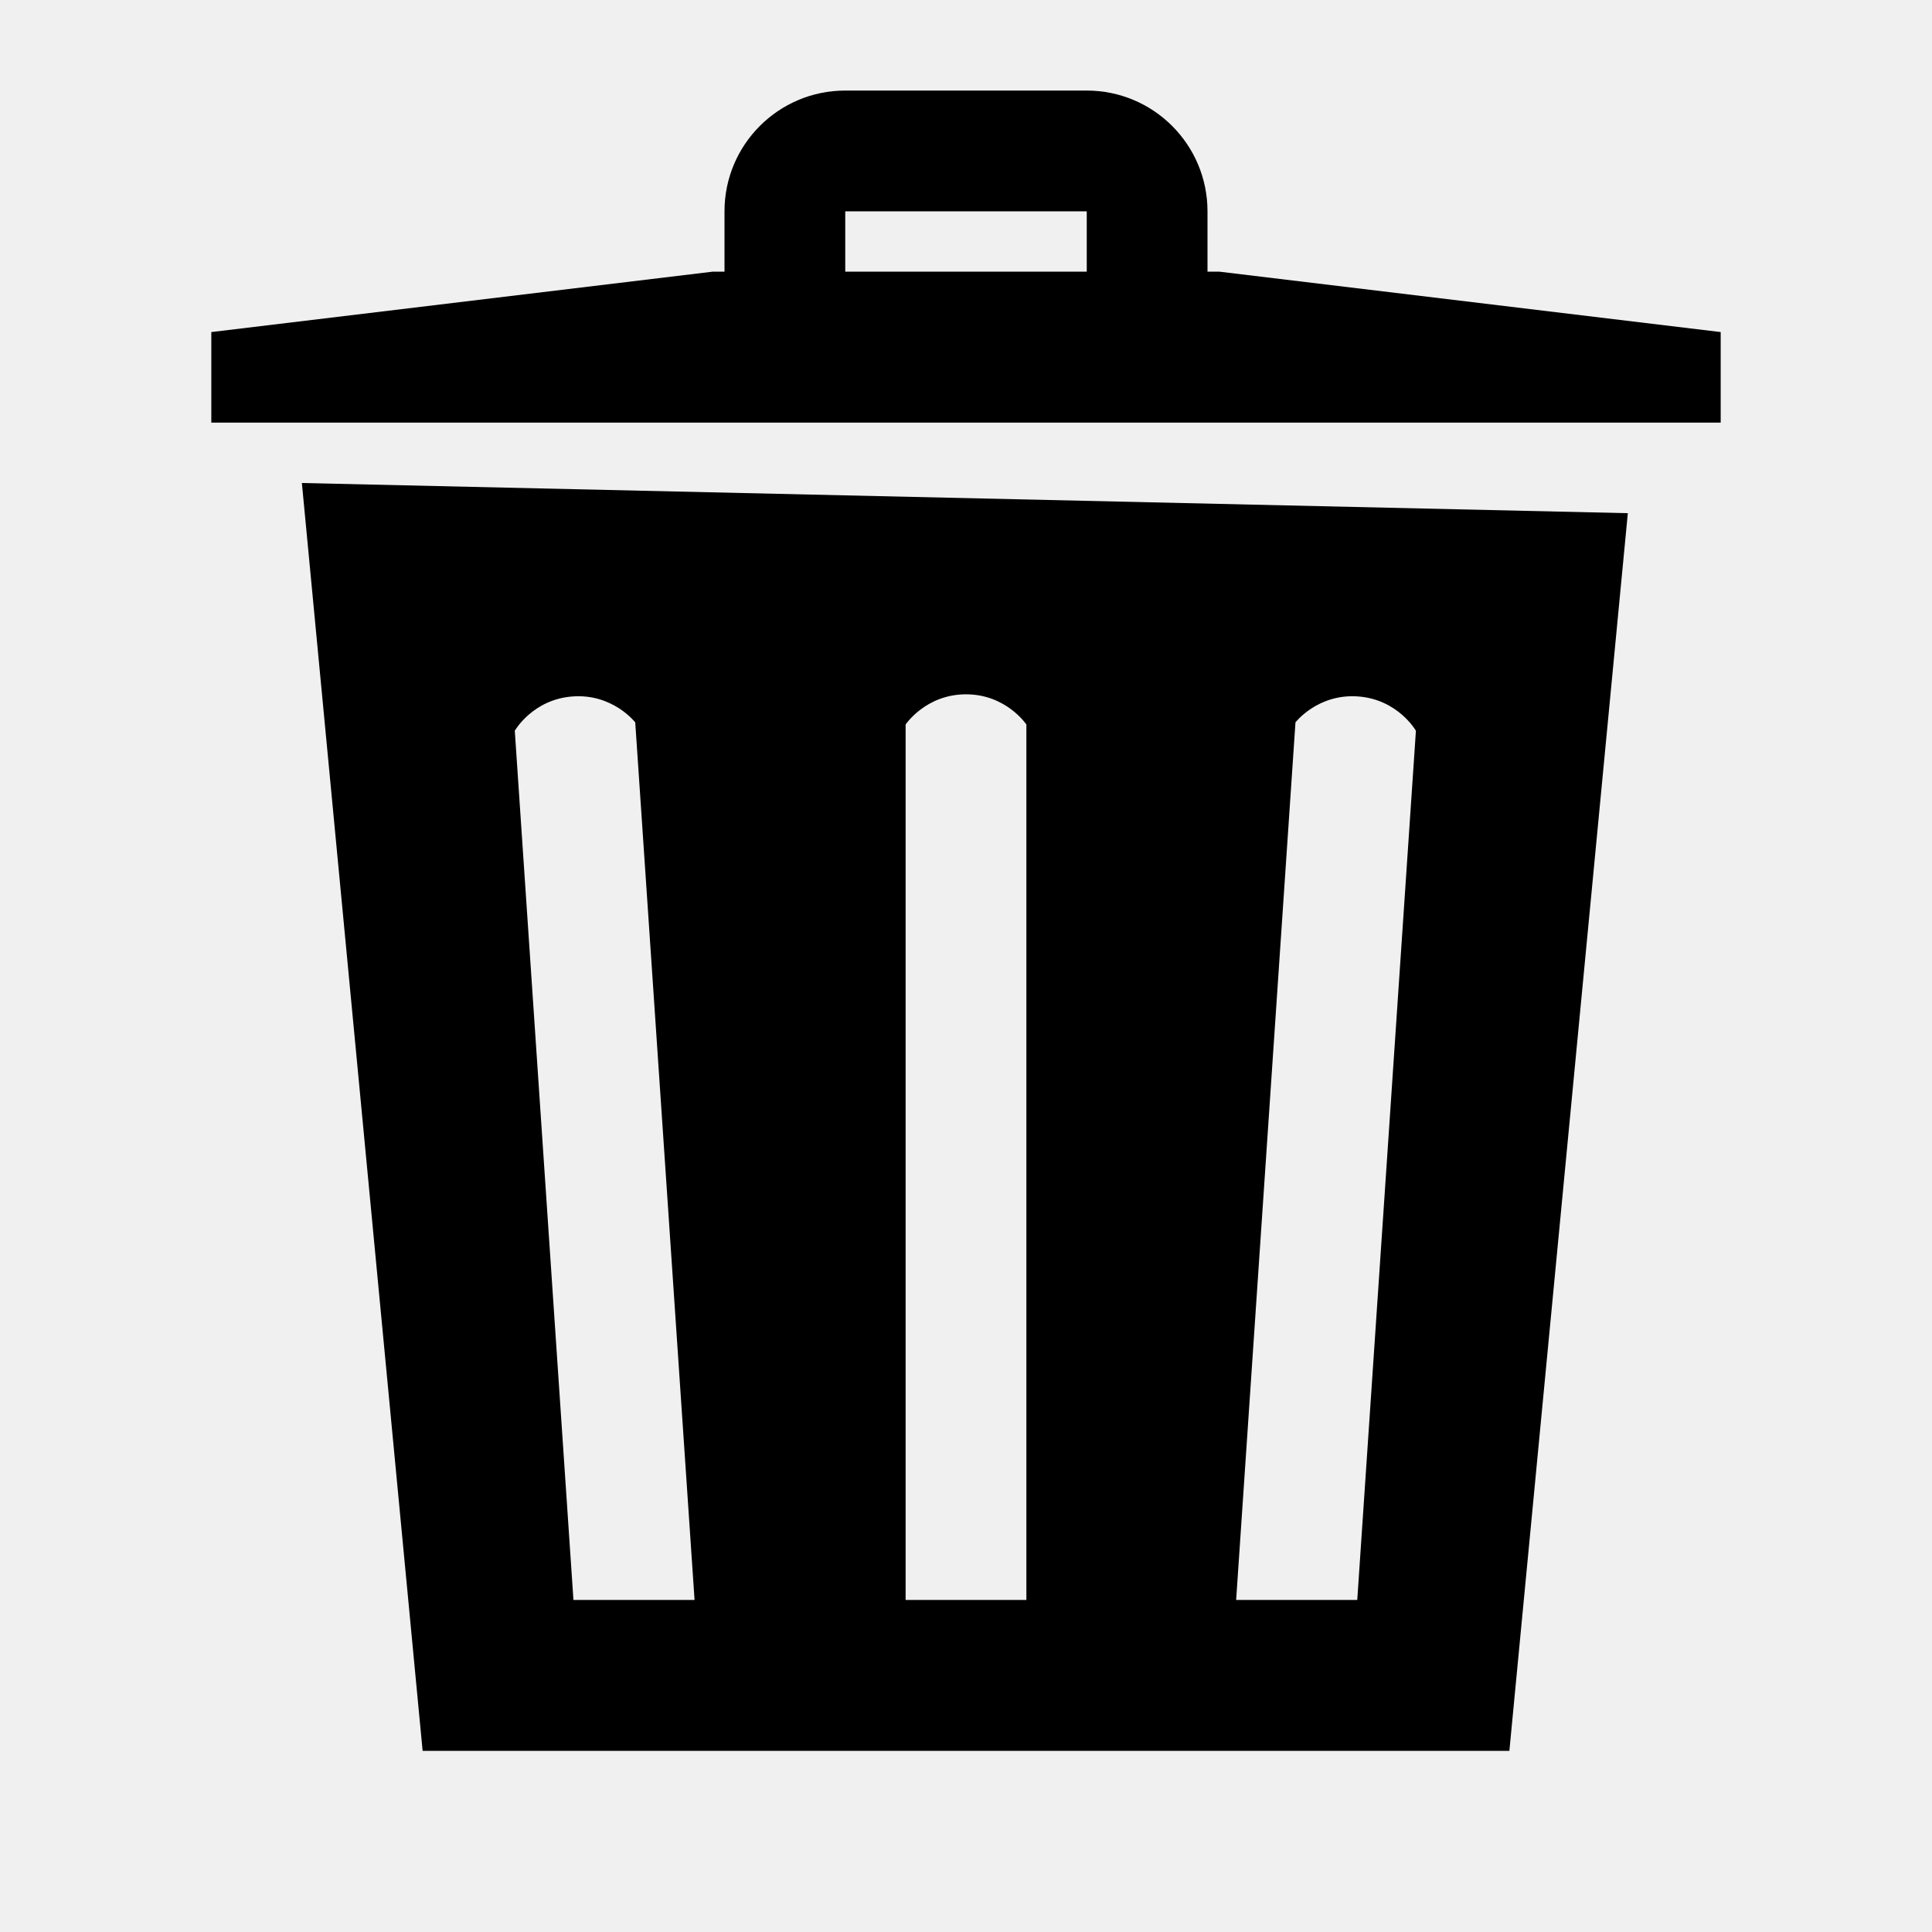
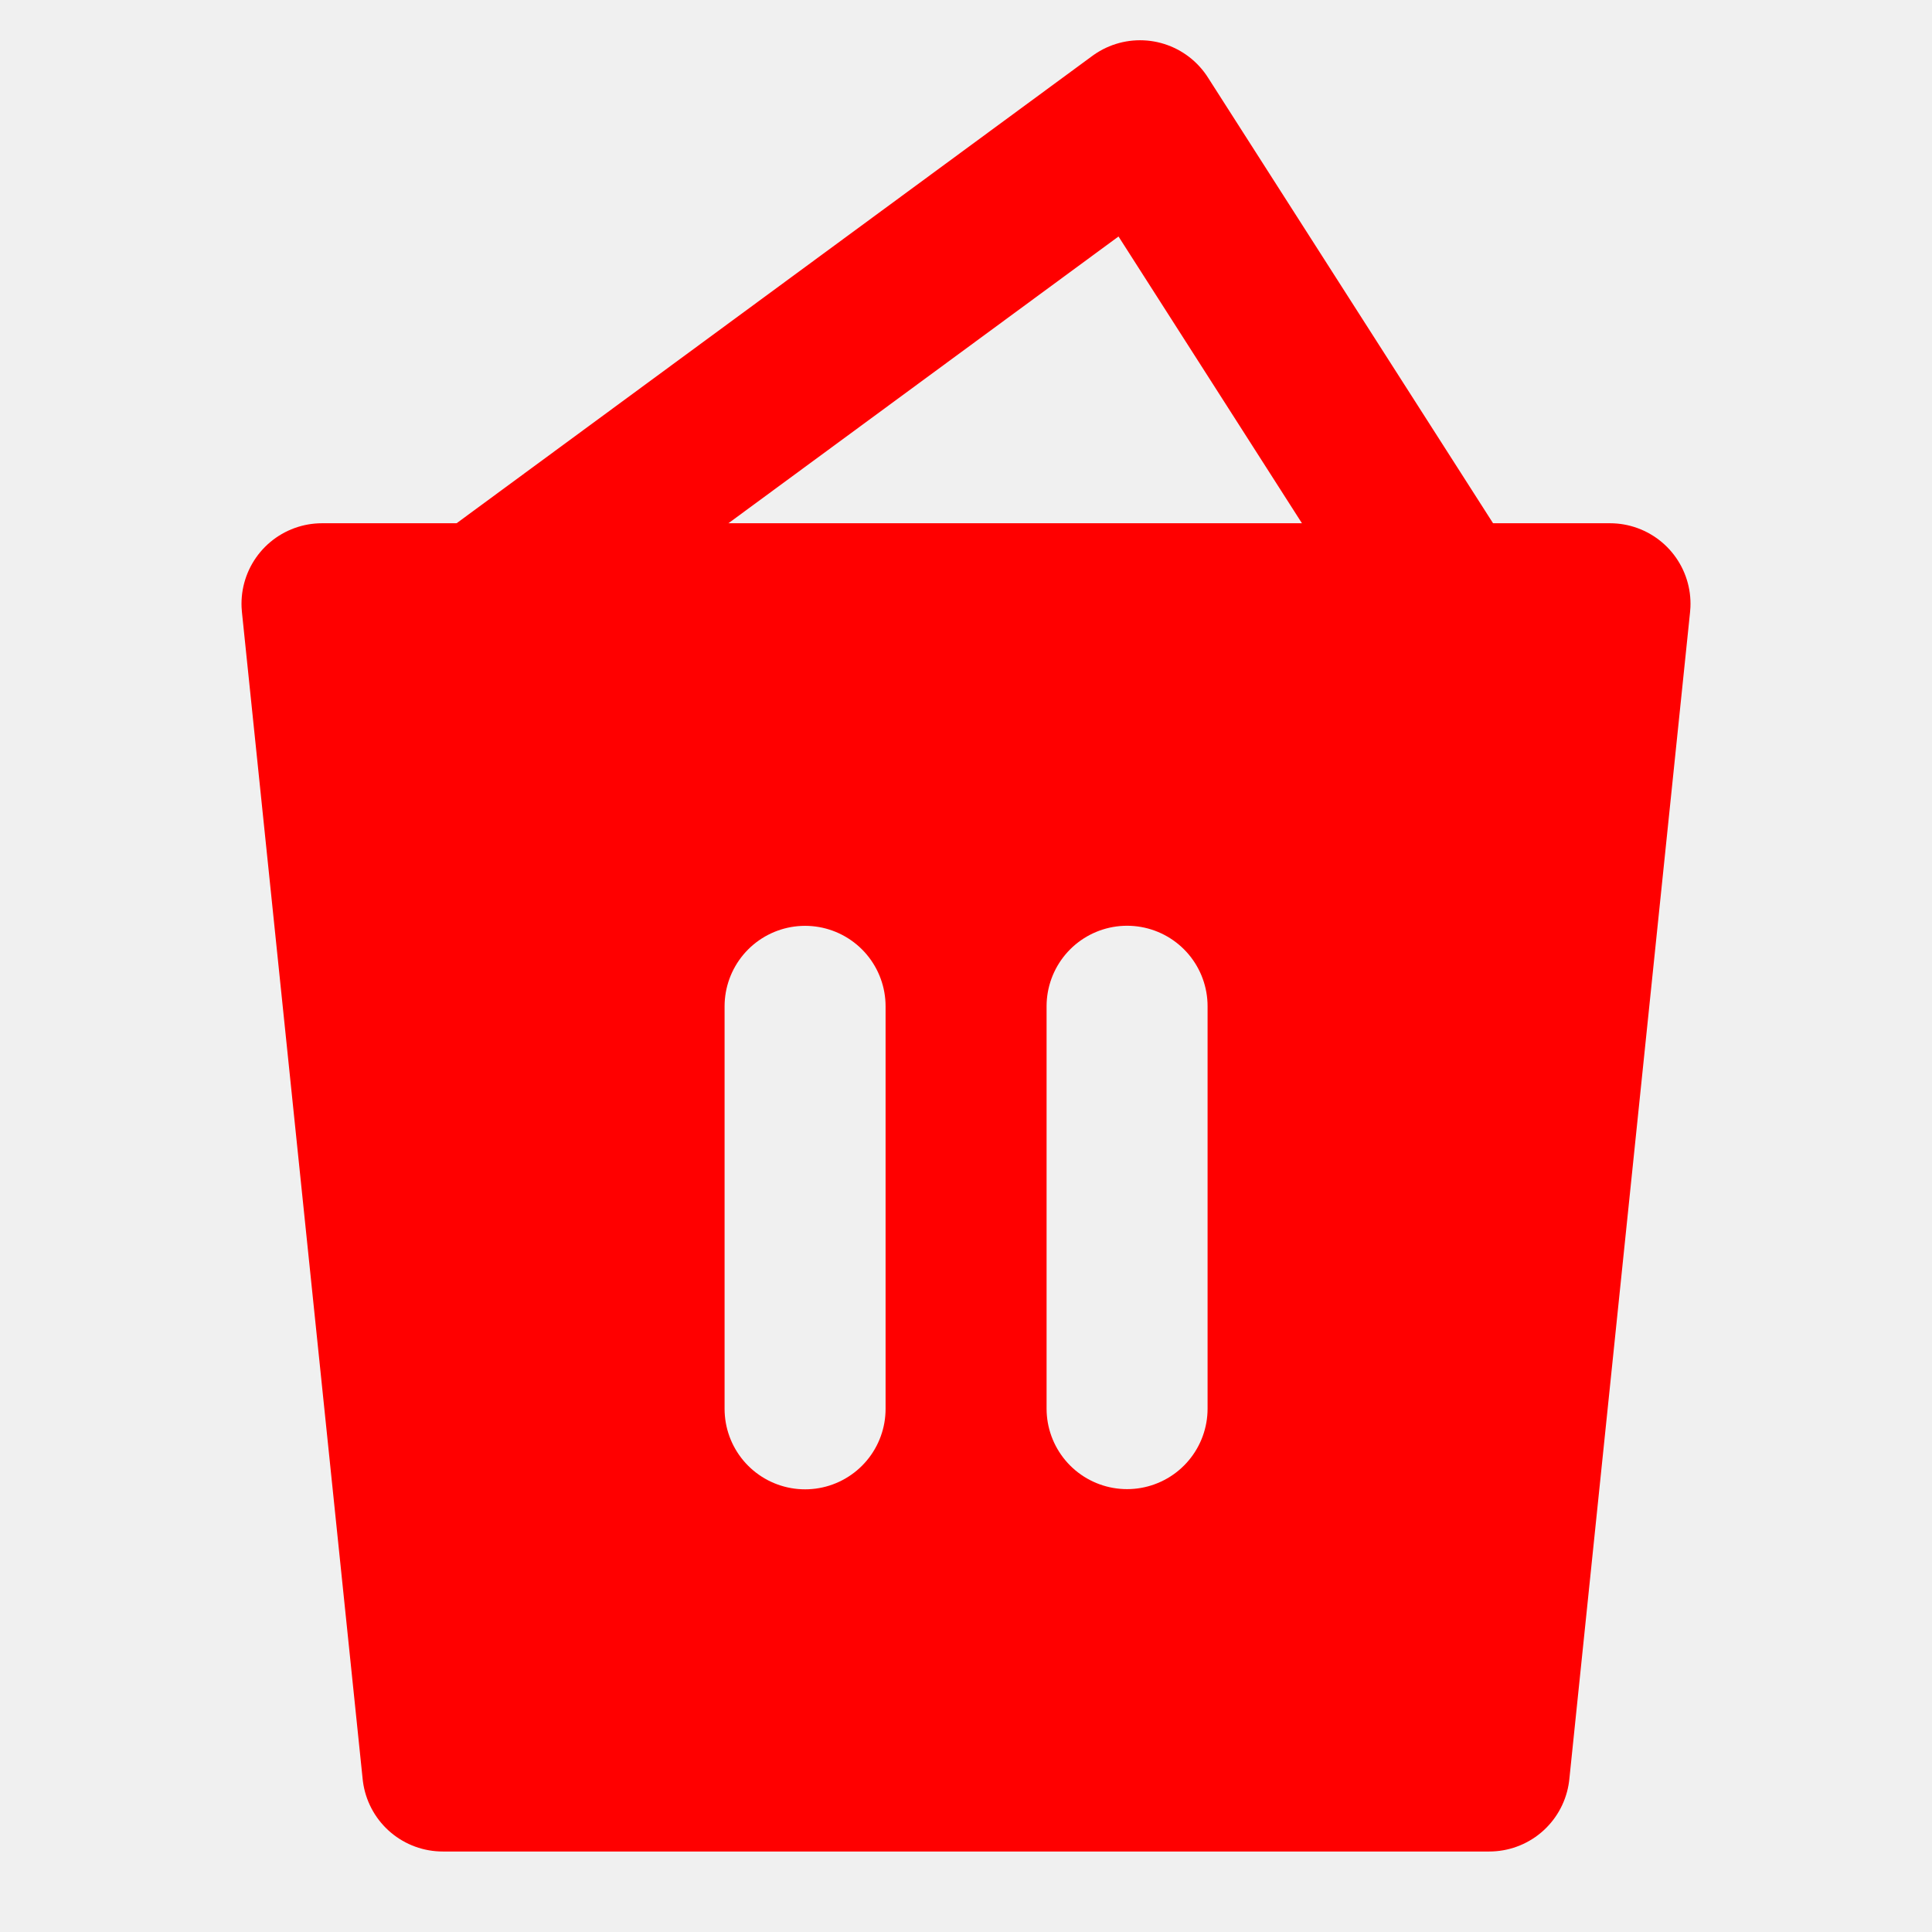
- <svg xmlns="http://www.w3.org/2000/svg" x="0px" y="0px" width="100" height="100" viewBox="0 0 64 64">
-   <path d="M 28 3 C 25.791 3 24 4.791 24 7 L 24 9 L 23.6 9 L 7 11 L 7 14 L 57 14 L 57 11 L 40.4 9 L 40 9 L 40 7 C 40 4.791 38.209 3 36 3 L 28 3 z M 28 7 L 36 7 L 36 9 L 28 9 L 28 7 z M 10 16 L 14 58 L 50 58 L 53.924 17 L 10 16 z M 32 23 C 33.333 23 34 24 34 24 L 34 53 L 30 53 L 30 24 C 30 24 30.667 23 32 23 z M 18.977 23.07 C 20.307 22.977 21.043 23.93 21.043 23.93 L 23.008 53 L 18.996 53 L 17.053 24.207 C 17.053 24.207 17.647 23.163 18.977 23.07 z M 44.979 23.07 C 46.309 23.163 46.904 24.207 46.904 24.207 L 44.961 53 L 40.949 53 L 42.914 23.93 C 42.914 23.93 43.649 22.977 44.979 23.07 z" />
+ <svg xmlns="http://www.w3.org/2000/svg" width="128" height="128" viewBox="0 0 48 48">
+   <defs>
+     <mask id="IconifyId18f8db8fc843f96110">
+       <g fill="none" stroke-width="4">
+         <path fill="#fff" fill-rule="evenodd" stroke="#fff" stroke-linejoin="round" d="M8 15h32l-3 29H11z" clip-rule="evenodd" />
+         <path stroke="#000" stroke-linecap="round" d="M20.002 25.002v10m8-10.002v9.997" />
+         <path stroke="#fff" stroke-linecap="round" stroke-linejoin="round" d="M12 15L28.324 3L36 15" />
+       </g>
+     </mask>
+   </defs>
+   <path fill="red" d="M0 0h48v48H0z" mask="url(#IconifyId18f8db8fc843f96110)" />
</svg>
